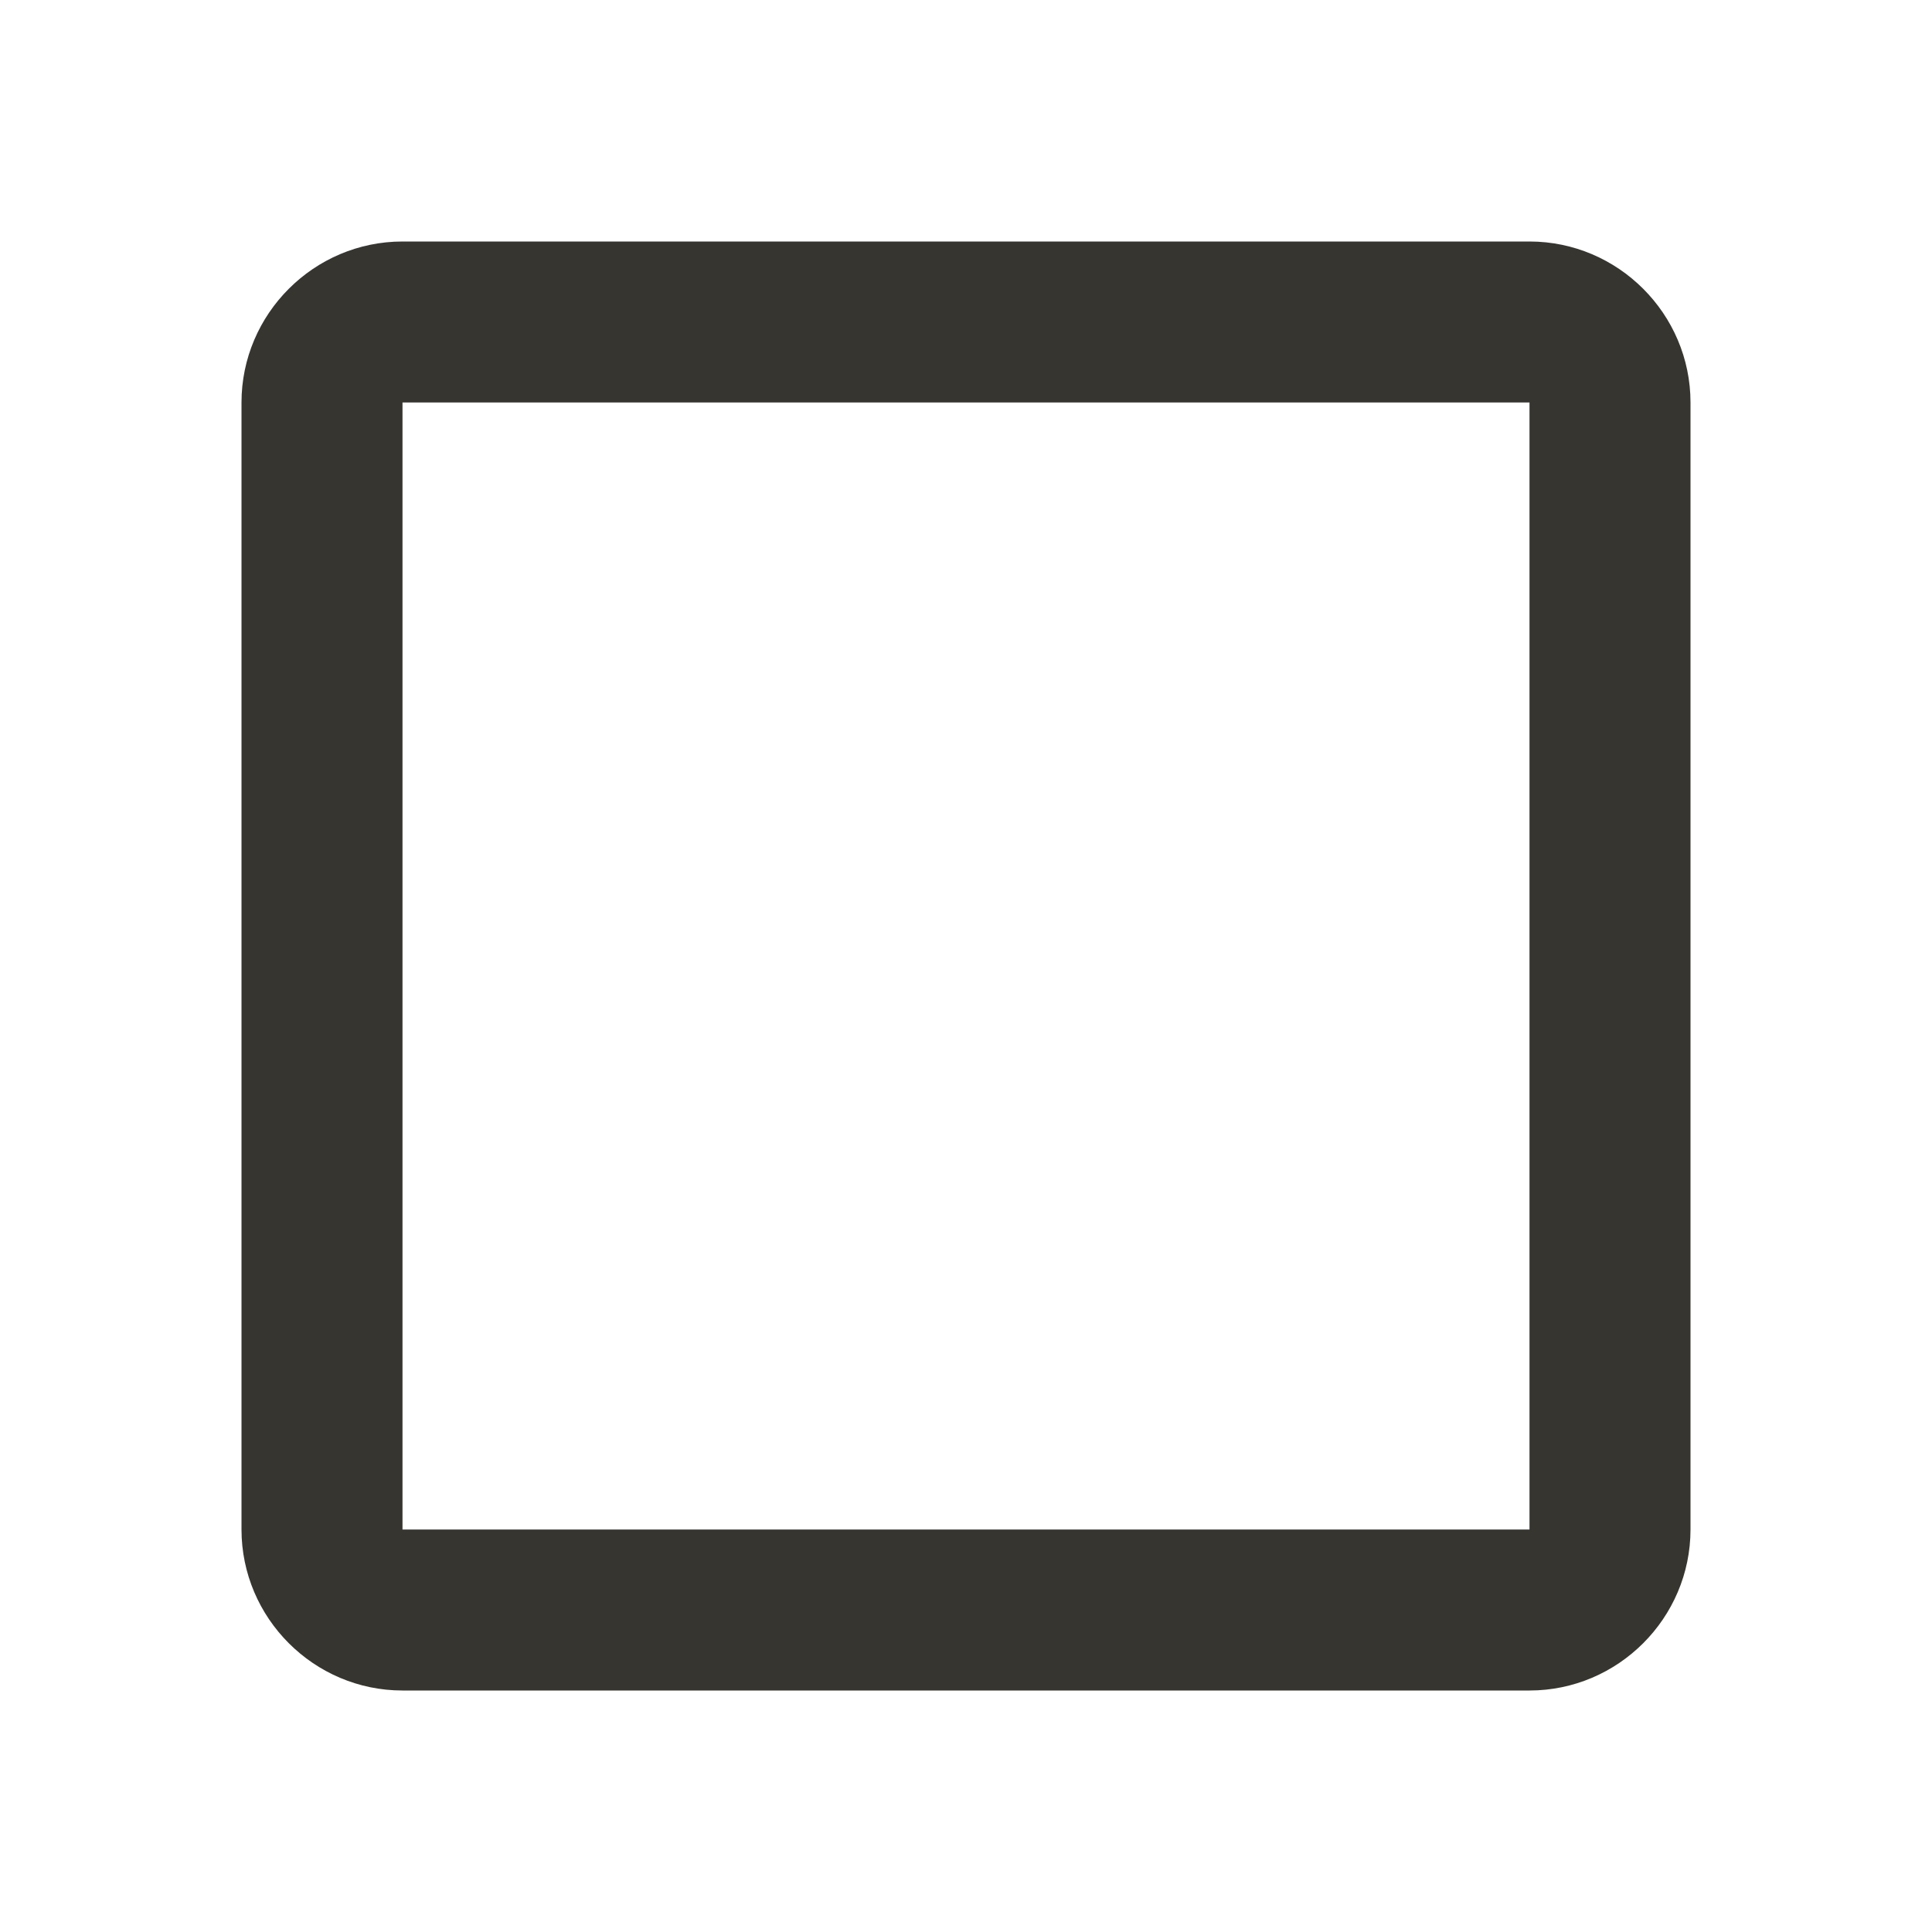
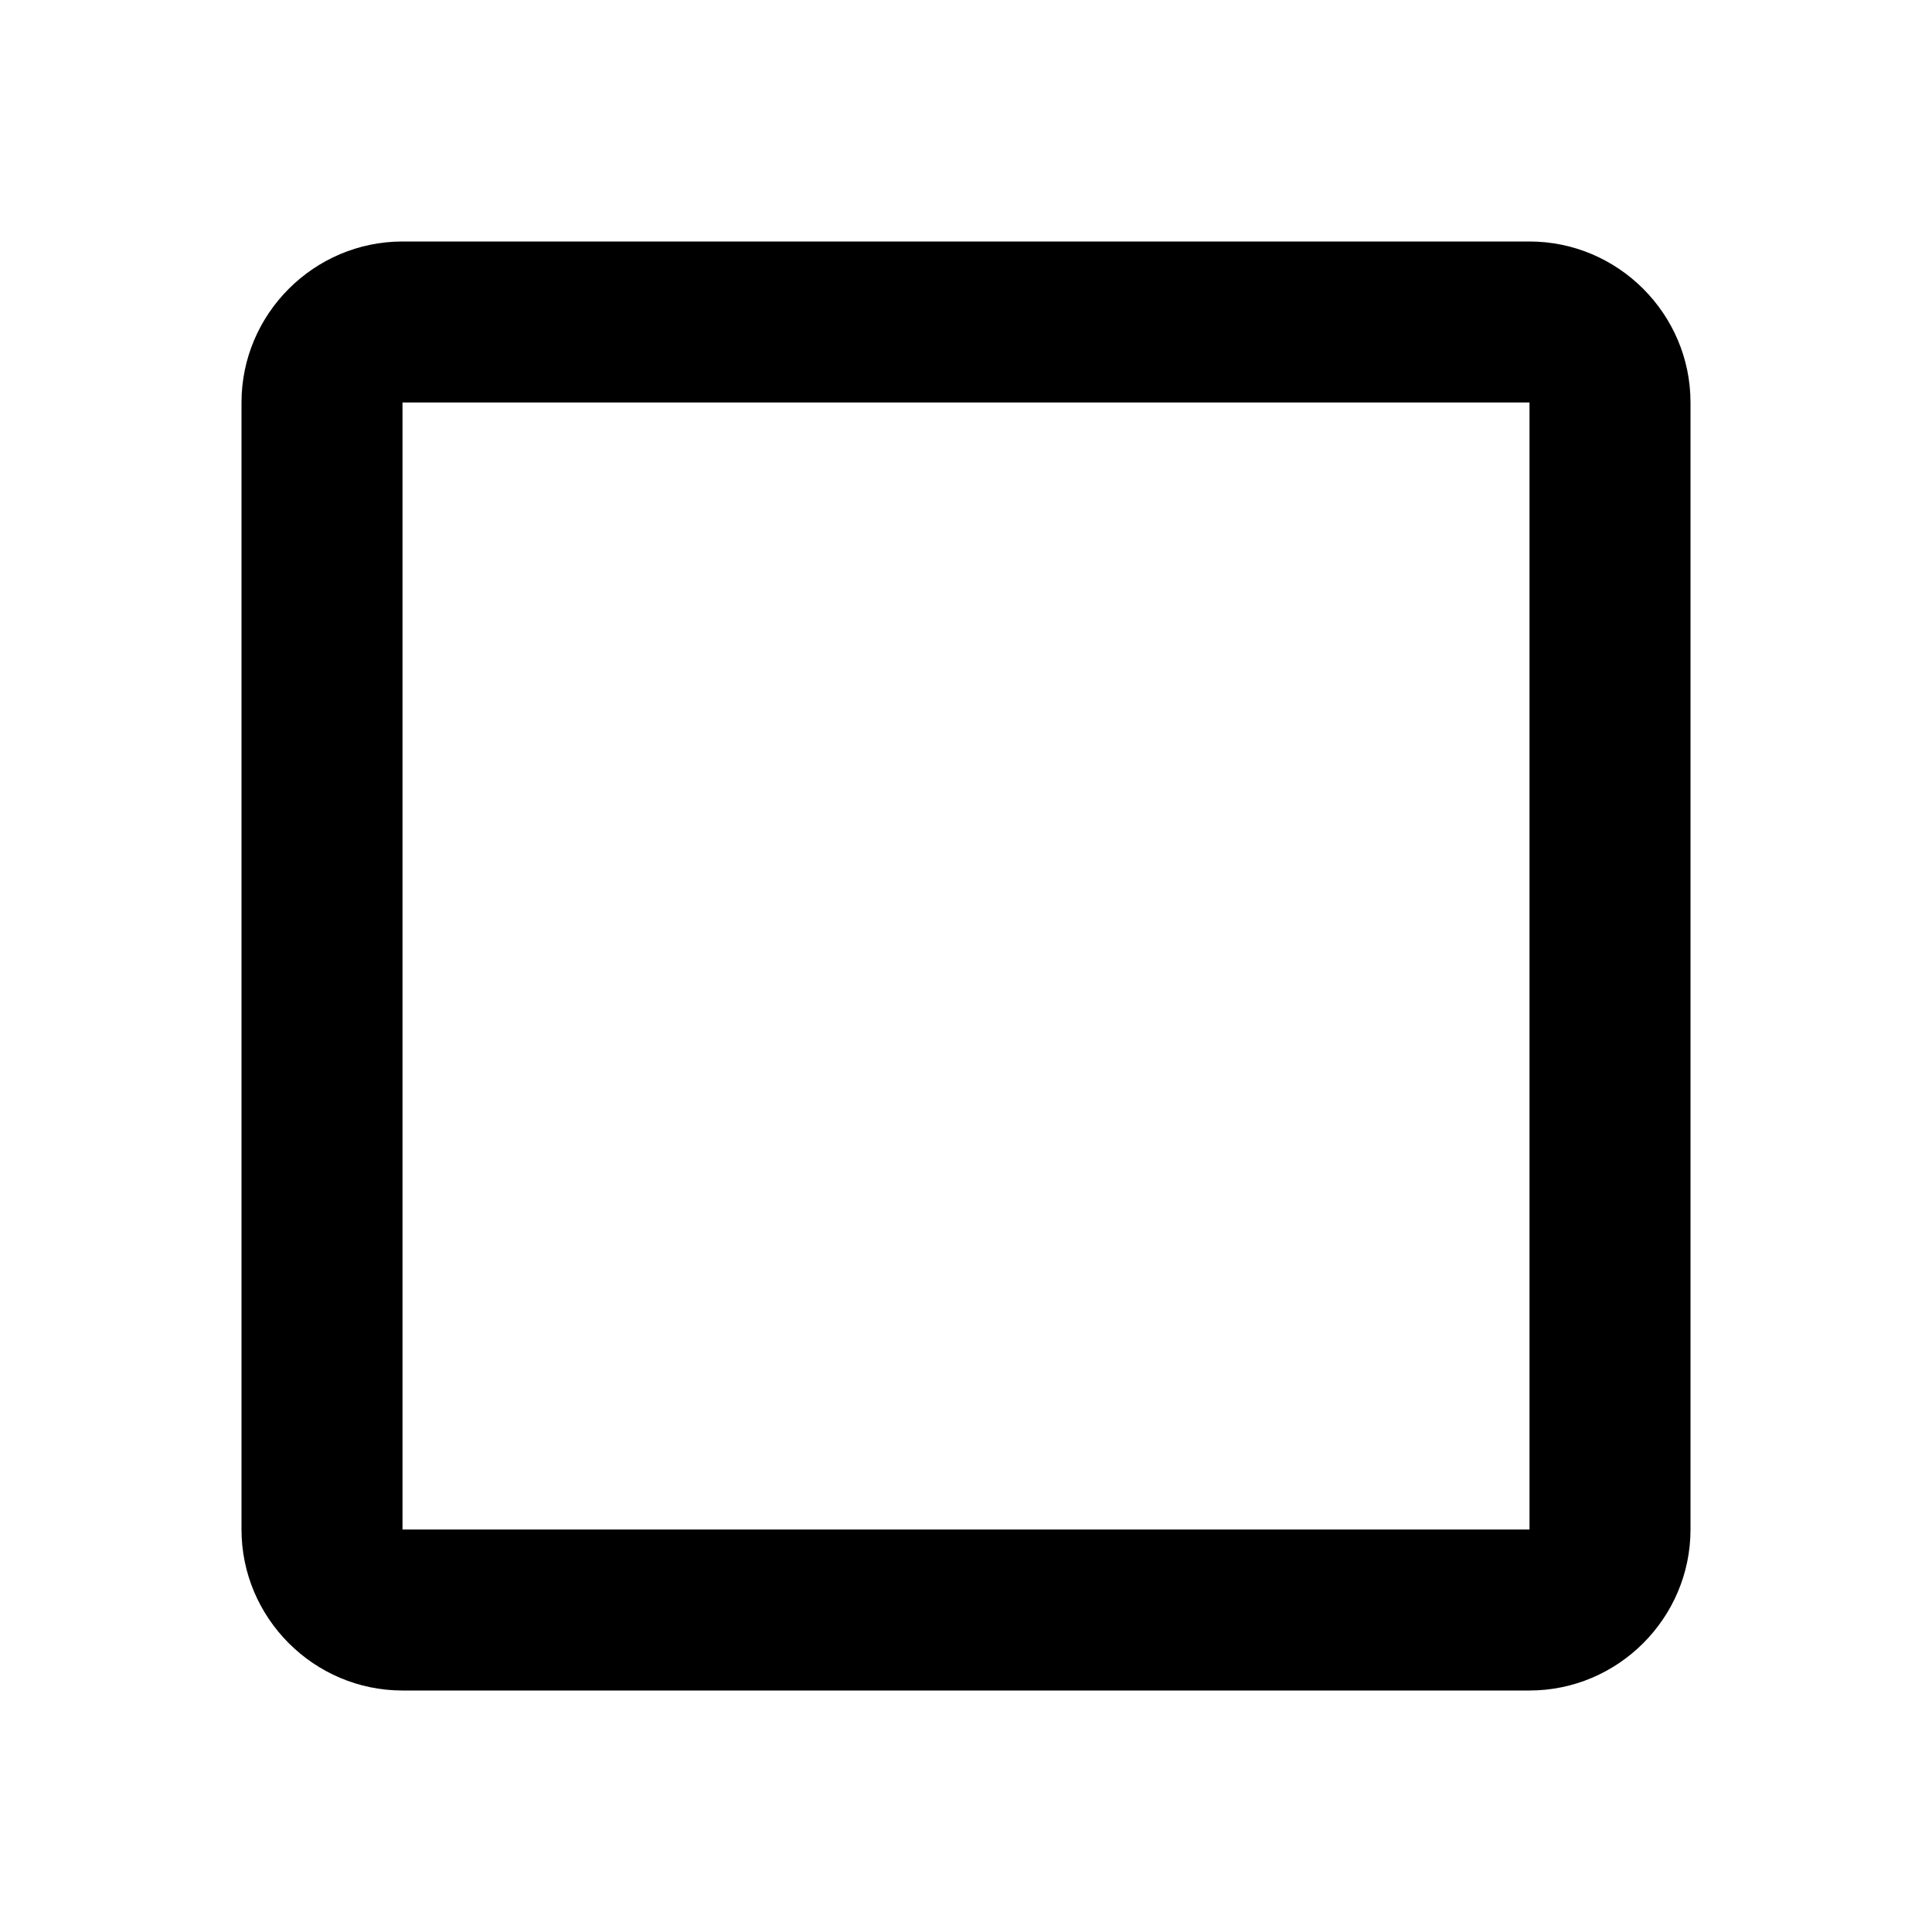
- <svg xmlns="http://www.w3.org/2000/svg" height="20px" viewBox="0 0 24 24" width="20px" fill="#37352f">
+ <svg xmlns="http://www.w3.org/2000/svg" height="20px" viewBox="0 0 24 24" width="20px" fill="currentColor">
  <path d="M0 0h24v24H0V0z" fill="none" />
  <path d="M19 5v14H5V5h14m0-2H5c-1.1 0-2 .9-2 2v14c0 1.1.9 2 2 2h14c1.1 0 2-.9 2-2V5c0-1.1-.9-2-2-2z" />
</svg>
